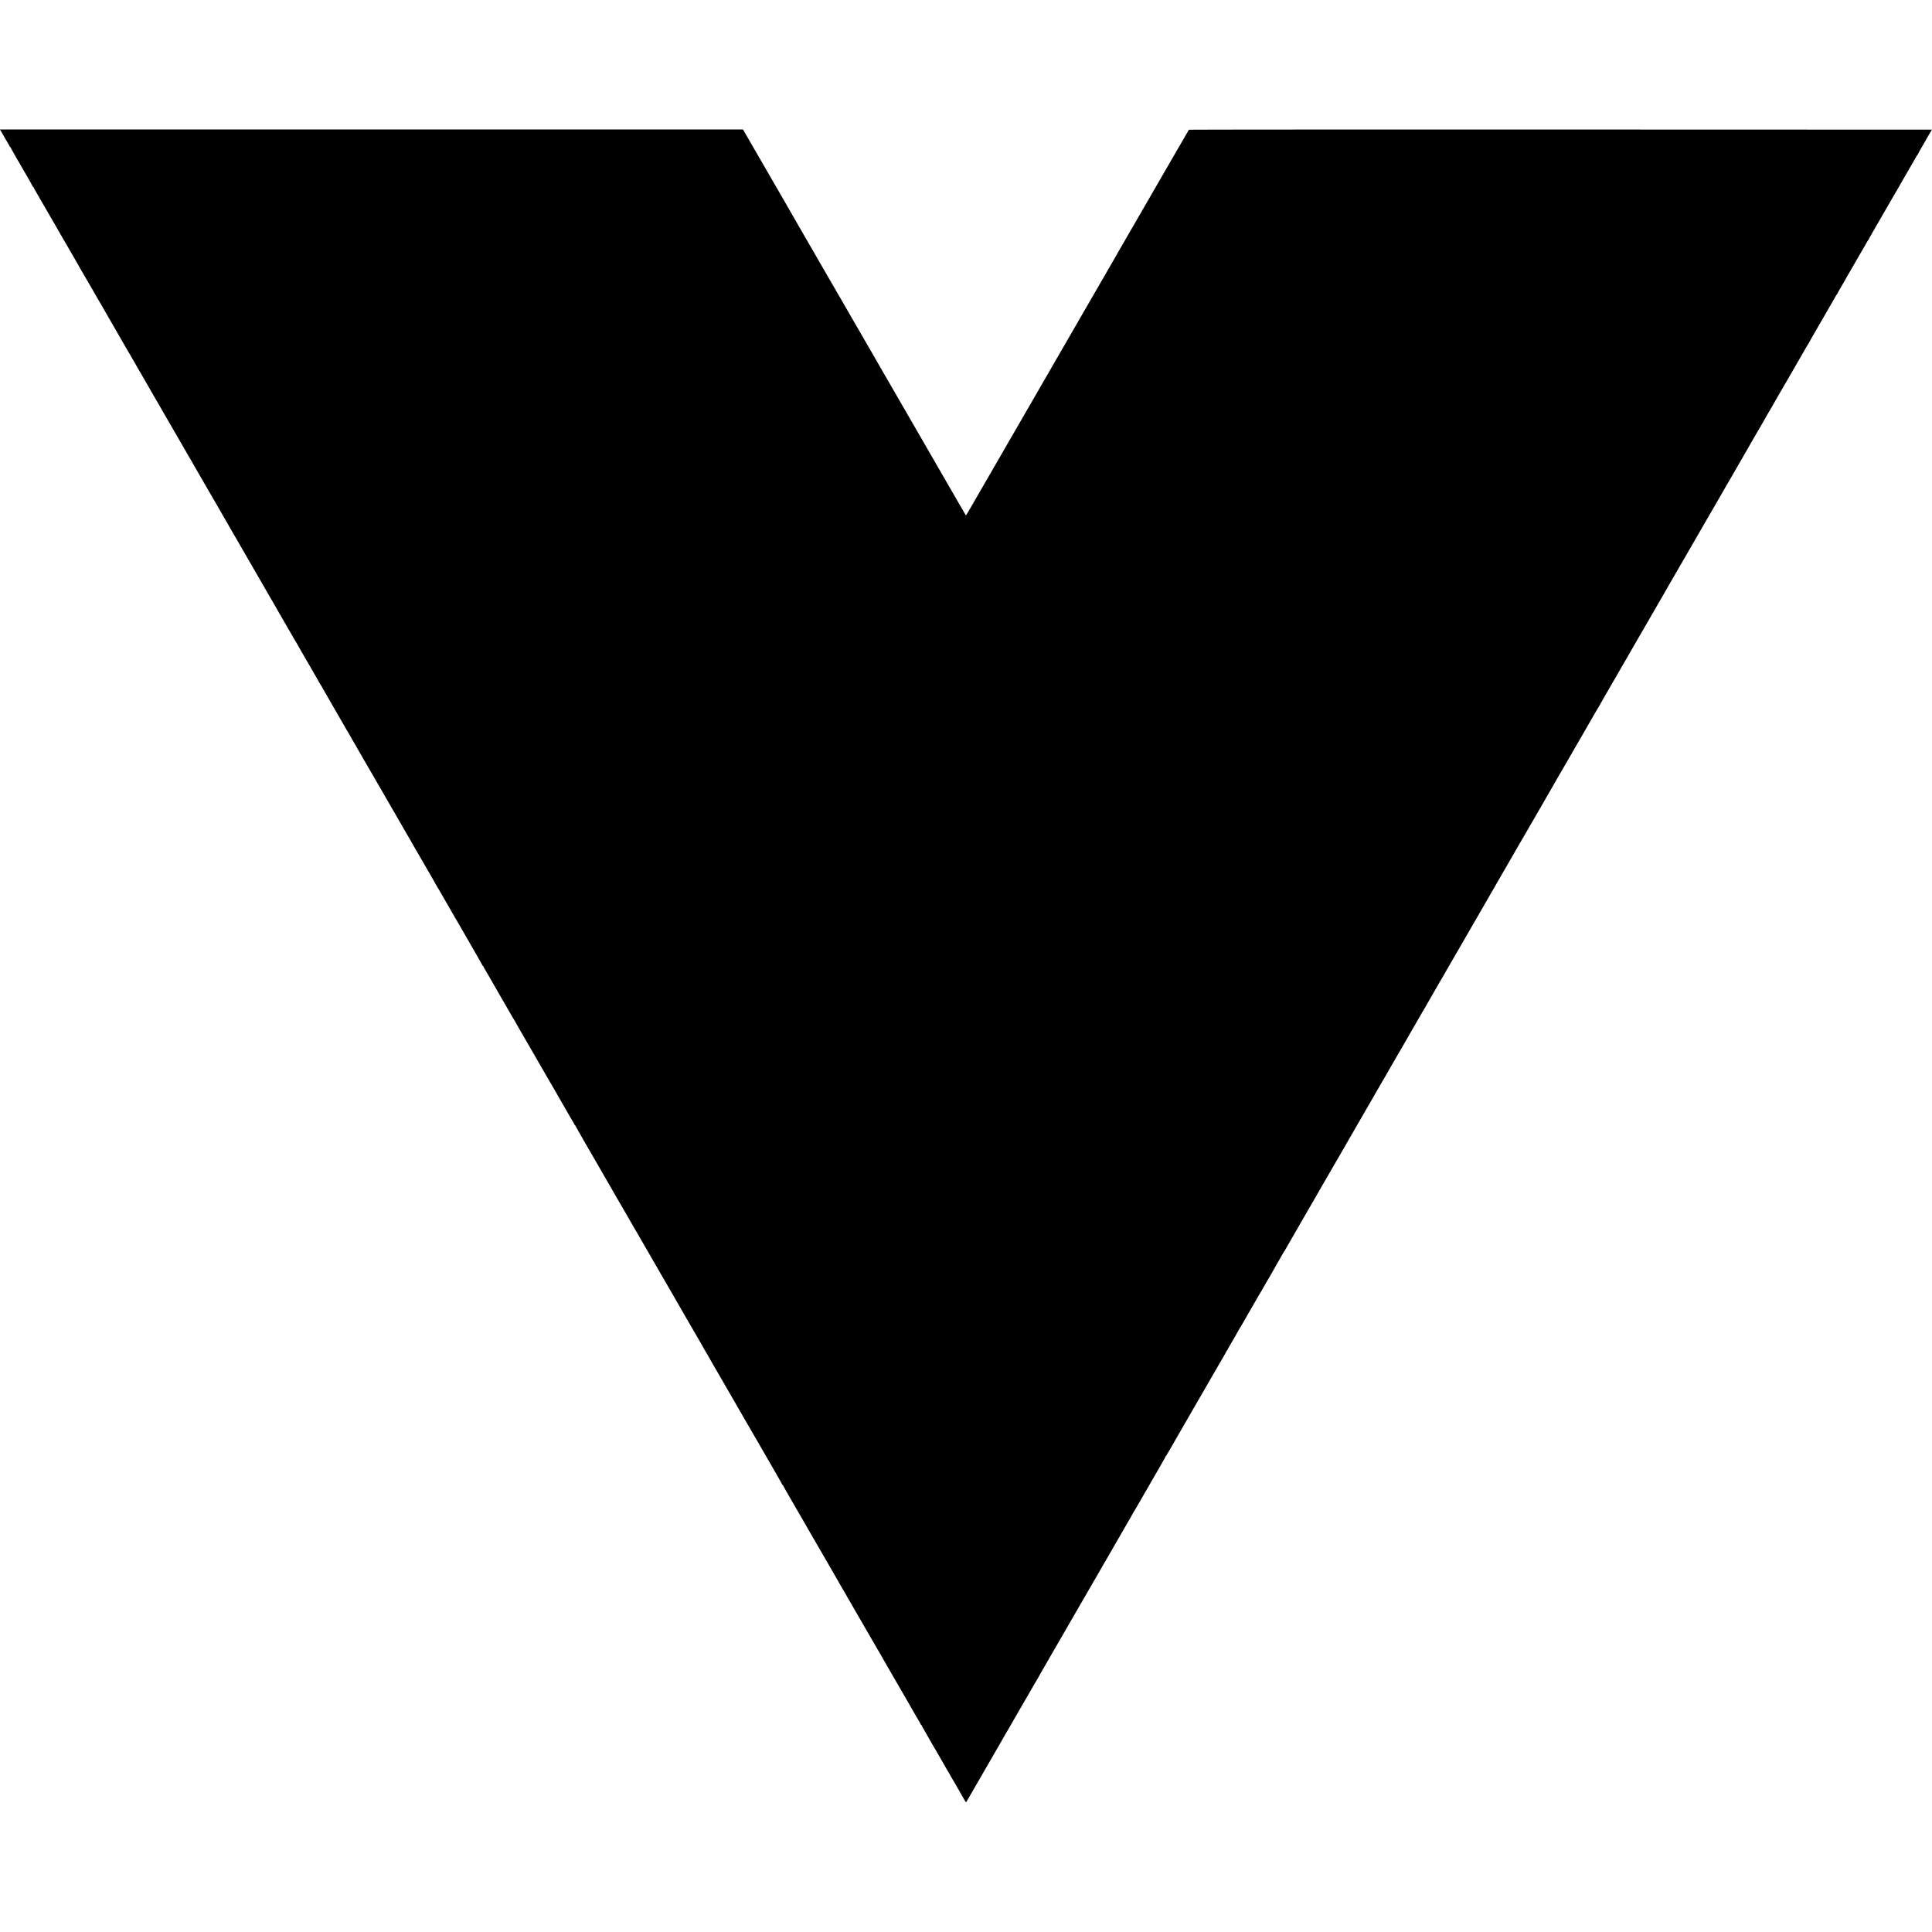
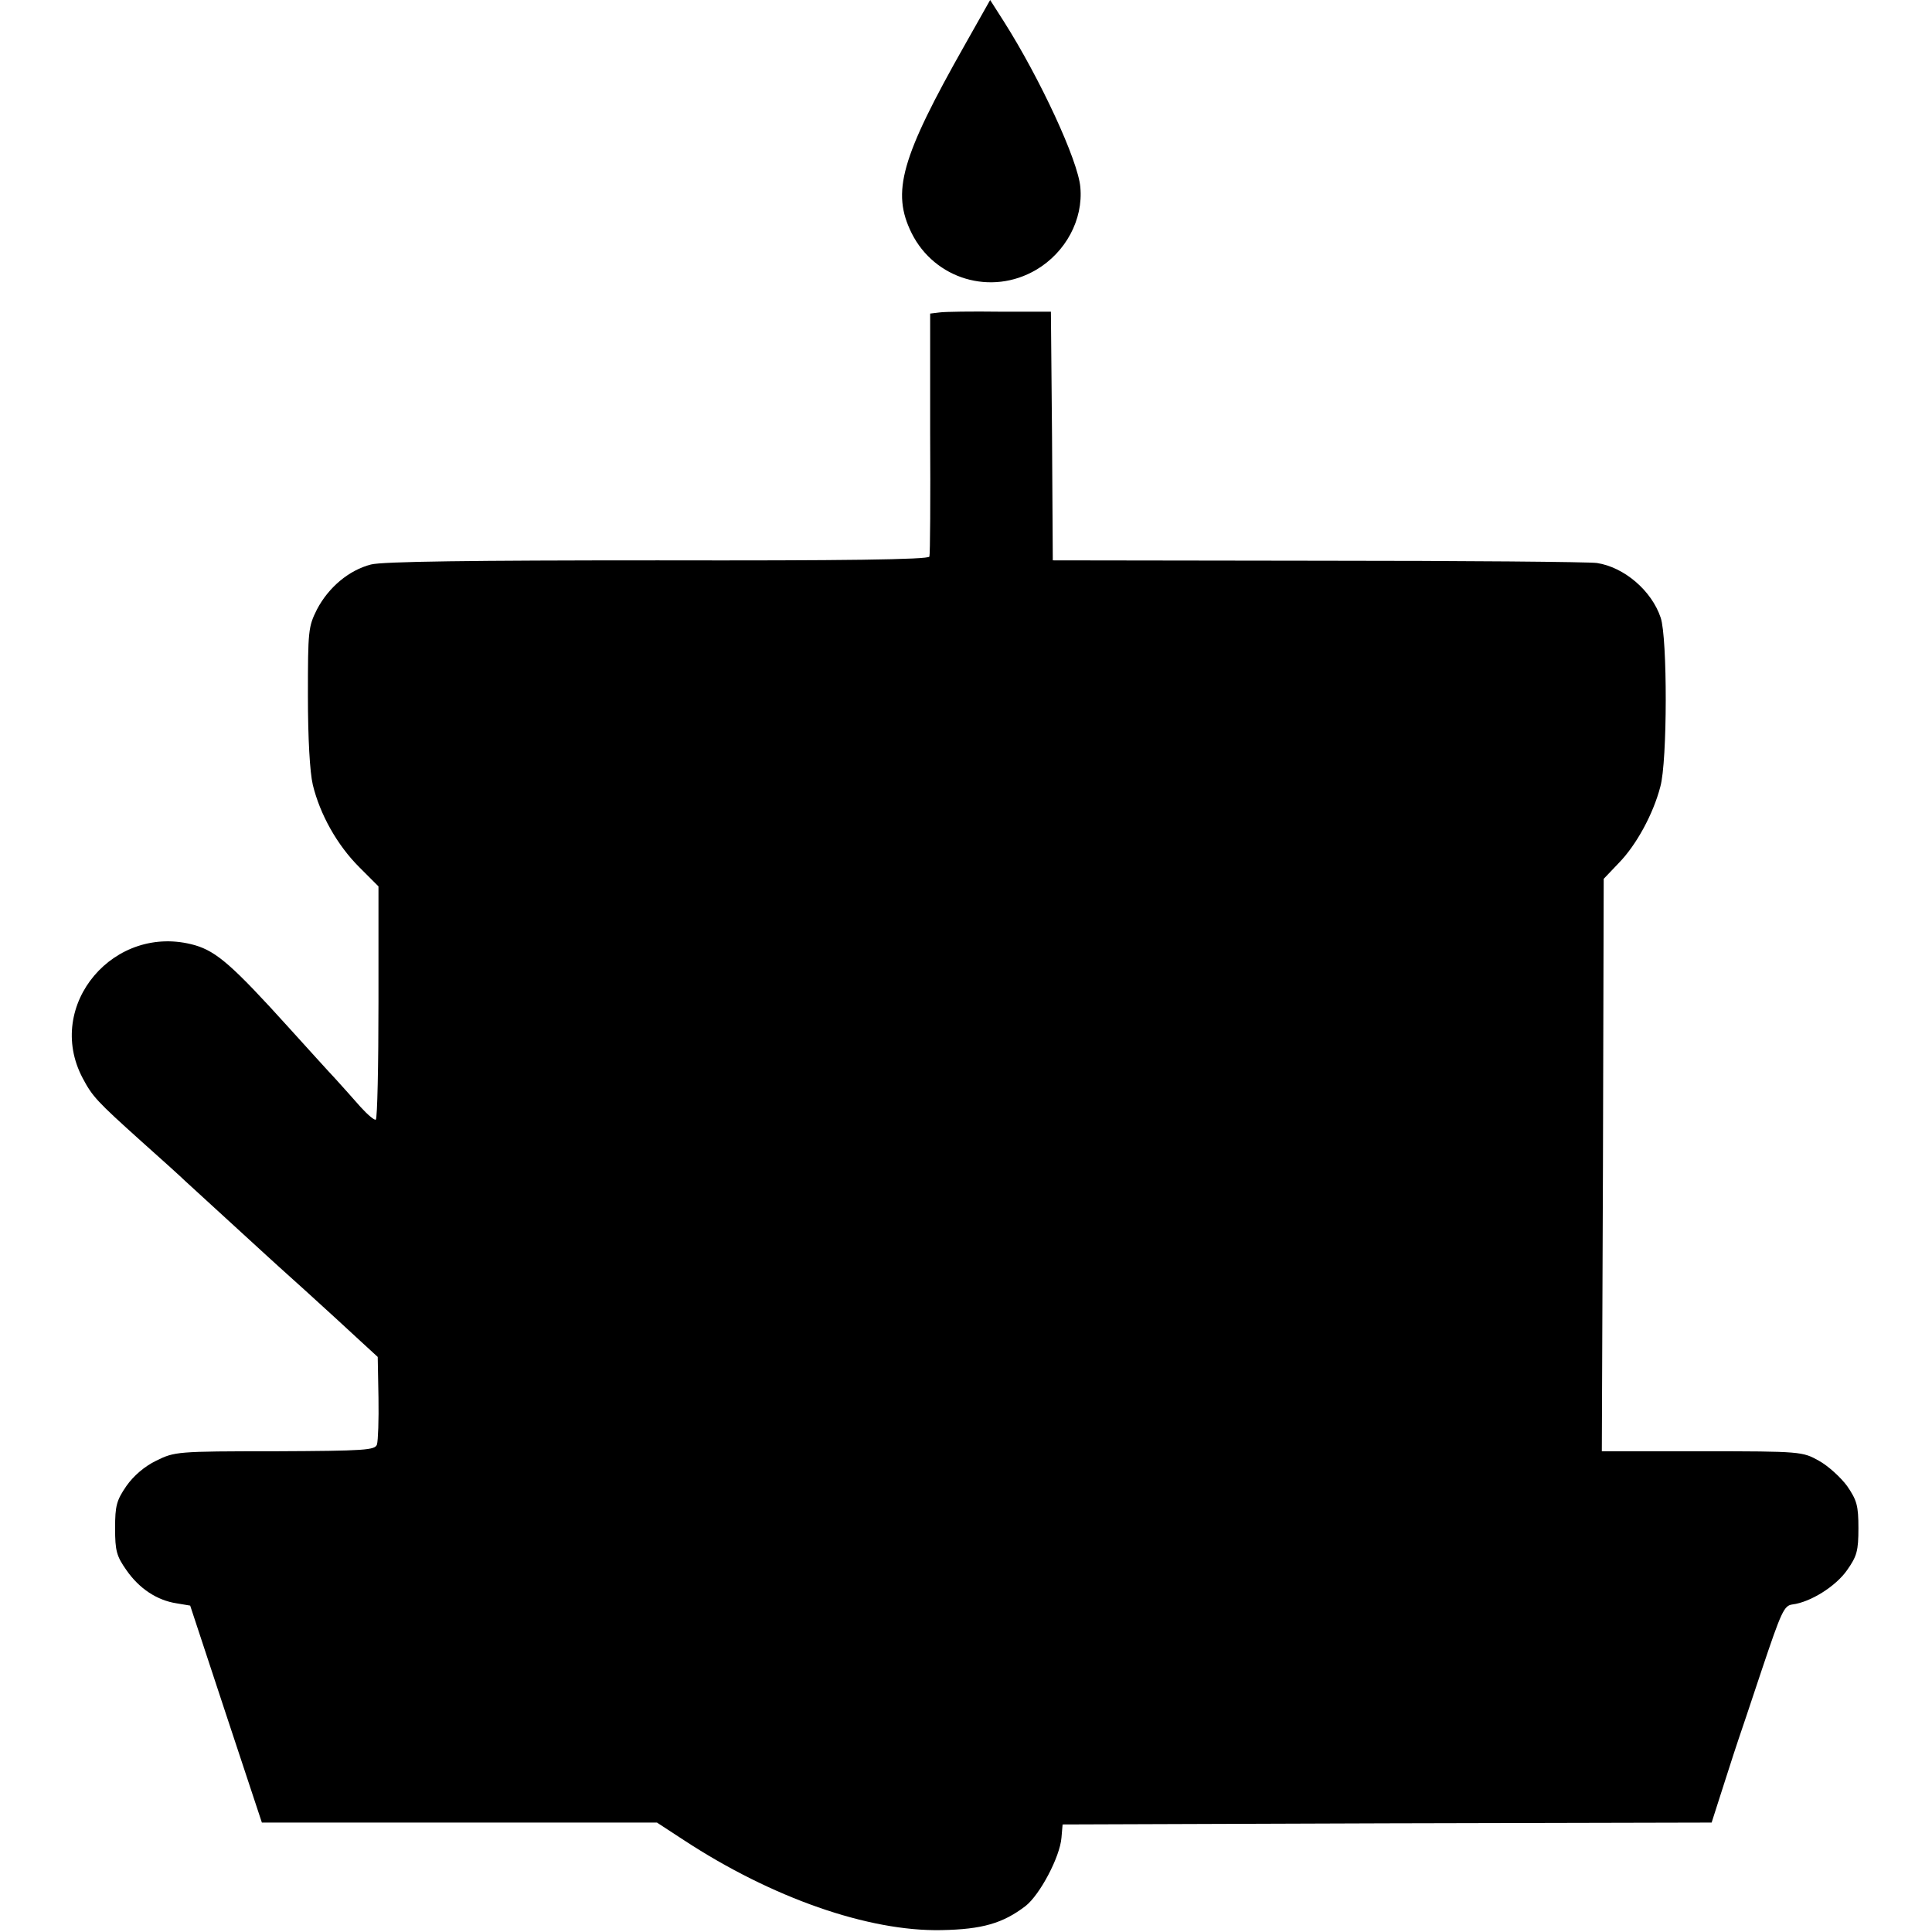
- <svg xmlns="http://www.w3.org/2000/svg" version="1.0" width="16pt" height="16pt" viewBox="0 0 16 16" preserveAspectRatio="xMidYMid meet">
-   <g transform="translate(0,16) scale(0.00032,-0.00032)" fill="#000000" stroke="none">
-     <path d="M18 46618 c45 -75 122 -207 122 -211 0 -2 25 -45 55 -95 30 -50 55 -96 55 -102 0 -5 5 -10 10 -10 6 0 10 -4 10 -9 0 -5 73 -135 161 -288 89 -153 173 -298 187 -323 14 -25 32 -57 41 -72 88 -149 187 -324 189 -335 2 -7 8 -13 13 -13 5 0 9 -4 9 -10 0 -5 46 -89 103 -187 175 -302 490 -846 507 -876 8 -16 20 -36 25 -45 28 -46 290 -498 339 -585 13 -23 74 -129 136 -236 61 -107 123 -215 137 -240 14 -25 29 -50 33 -56 5 -5 23 -37 40 -70 18 -33 38 -67 44 -75 11 -16 21 -33 63 -109 14 -25 29 -50 33 -56 4 -5 21 -35 38 -65 55 -100 261 -455 269 -465 4 -5 14 -21 20 -35 15 -29 41 -75 103 -180 24 -41 52 -88 60 -105 9 -16 57 -100 107 -185 112 -193 362 -626 380 -660 8 -14 23 -38 33 -55 11 -16 23 -37 27 -45 4 -8 26 -46 48 -85 23 -38 53 -90 67 -115 46 -81 64 -113 178 -310 62 -107 121 -210 132 -227 37 -67 56 -99 85 -148 16 -27 32 -57 36 -65 4 -8 15 -27 25 -42 9 -15 53 -89 96 -165 44 -76 177 -307 296 -513 120 -206 268 -463 330 -570 131 -227 117 -203 200 -348 36 -62 73 -125 82 -140 10 -15 21 -34 25 -42 4 -8 20 -37 36 -65 17 -27 38 -65 48 -82 49 -85 64 -111 87 -153 13 -25 28 -49 32 -55 4 -5 78 -134 165 -285 87 -151 166 -288 176 -305 10 -16 26 -43 35 -59 9 -17 125 -217 257 -445 132 -229 253 -441 270 -471 17 -30 45 -79 64 -108 18 -29 33 -54 33 -57 0 -2 20 -37 44 -77 24 -40 123 -212 221 -383 97 -170 190 -330 205 -355 16 -25 39 -65 53 -90 13 -25 81 -144 152 -265 70 -121 137 -238 150 -260 12 -22 37 -65 55 -95 18 -30 43 -73 55 -95 12 -22 48 -85 80 -140 77 -132 163 -280 190 -330 13 -22 71 -123 130 -225 59 -102 116 -199 126 -217 10 -17 29 -50 43 -72 15 -22 26 -43 26 -45 0 -2 27 -50 60 -106 33 -56 60 -103 60 -105 0 -2 55 -98 90 -155 8 -14 182 -316 239 -414 13 -22 45 -79 72 -124 27 -46 49 -86 49 -89 0 -2 14 -24 30 -48 16 -24 30 -46 30 -49 0 -5 74 -135 100 -176 5 -8 24 -42 43 -75 50 -88 58 -101 262 -455 104 -179 199 -345 213 -370 14 -25 28 -49 32 -55 4 -5 17 -26 28 -45 10 -19 62 -109 114 -200 114 -197 133 -230 170 -295 16 -27 33 -57 38 -65 17 -28 96 -165 103 -180 4 -8 16 -28 26 -45 10 -16 77 -131 148 -255 72 -124 181 -313 243 -420 62 -107 121 -209 131 -227 35 -62 323 -560 392 -678 38 -66 83 -145 100 -175 16 -30 33 -59 37 -65 4 -5 17 -27 29 -47 34 -61 56 -100 90 -156 17 -29 31 -55 31 -57 0 -2 17 -32 39 -67 21 -35 134 -229 251 -433 117 -203 235 -407 261 -451 27 -45 49 -85 49 -88 0 -4 8 -19 19 -34 15 -21 200 -341 309 -533 10 -19 33 -58 51 -87 17 -29 31 -54 31 -56 0 -2 25 -44 55 -94 30 -50 55 -95 55 -98 0 -4 6 -15 14 -23 7 -9 27 -41 43 -71 17 -30 170 -297 342 -594 171 -296 311 -542 311 -547 0 -5 5 -9 10 -9 6 0 10 -4 10 -10 0 -5 22 -47 49 -92 27 -46 58 -99 68 -118 24 -43 81 -140 93 -160 5 -8 66 -114 135 -235 69 -121 130 -227 135 -235 12 -21 259 -447 283 -490 10 -19 28 -47 38 -62 11 -14 19 -29 19 -32 0 -3 37 -69 83 -148 99 -170 305 -526 337 -583 13 -22 31 -53 41 -70 11 -16 22 -37 26 -45 7 -14 82 -146 103 -180 14 -24 181 -311 205 -355 13 -22 46 -80 75 -130 29 -49 64 -110 78 -135 14 -25 51 -88 82 -140 31 -52 59 -102 63 -110 4 -8 18 -33 31 -55 205 -353 284 -489 309 -535 17 -30 45 -78 62 -106 18 -28 36 -60 39 -72 4 -12 12 -22 17 -22 5 0 9 -4 9 -10 0 -5 109 -197 241 -427 133 -230 250 -431 259 -448 51 -90 222 -385 280 -485 37 -63 78 -135 92 -160 14 -25 67 -117 118 -205 51 -88 101 -175 111 -193 34 -58 55 -95 149 -257 51 -88 101 -173 110 -190 9 -16 76 -131 147 -255 72 -124 140 -241 151 -260 61 -108 281 -489 355 -615 38 -66 77 -133 87 -150 35 -63 91 -161 100 -175 14 -23 99 -169 128 -220 54 -97 135 -235 142 -245 4 -5 20 -32 35 -60 26 -48 238 -416 276 -480 10 -16 26 -46 37 -65 30 -53 382 -661 403 -695 10 -16 22 -37 26 -45 4 -8 26 -48 50 -88 24 -41 43 -75 43 -77 0 -2 22 -40 50 -85 27 -45 50 -84 50 -86 0 -3 38 -69 83 -147 84 -142 302 -520 340 -587 10 -19 34 -60 52 -90 18 -30 44 -75 57 -100 14 -25 45 -79 70 -120 25 -41 56 -96 70 -121 14 -25 77 -133 138 -240 62 -107 122 -210 132 -229 25 -43 310 -535 337 -581 11 -19 26 -45 34 -59 17 -32 238 -414 266 -460 11 -19 24 -41 28 -49 3 -7 75 -133 160 -278 84 -146 153 -269 153 -274 0 -5 5 -9 10 -9 6 0 10 -4 10 -10 0 -5 82 -150 181 -322 182 -314 201 -346 240 -415 12 -21 80 -139 152 -263 71 -124 141 -245 155 -270 14 -25 28 -49 32 -55 6 -8 145 -248 220 -380 37 -66 209 -362 229 -395 11 -19 24 -42 28 -49 4 -8 67 -118 140 -243 73 -125 133 -230 133 -233 0 -2 15 -28 33 -57 19 -29 47 -78 64 -108 17 -30 53 -93 79 -139 53 -90 82 -141 157 -272 82 -142 115 -199 381 -659 142 -245 268 -463 281 -485 12 -22 71 -125 132 -230 60 -104 172 -298 248 -430 76 -132 146 -253 156 -270 11 -16 22 -36 26 -44 3 -8 30 -54 60 -103 29 -49 53 -91 53 -93 0 -3 18 -34 40 -70 22 -36 40 -67 40 -69 0 -2 37 -66 81 -142 45 -77 98 -168 119 -204 20 -36 47 -81 58 -100 12 -19 27 -47 33 -62 6 -16 15 -28 20 -28 5 0 9 -4 9 -9 0 -6 63 -118 140 -251 77 -133 140 -243 140 -245 0 -2 18 -33 41 -70 22 -37 49 -83 60 -101 10 -19 29 -51 40 -71 25 -45 109 -189 126 -218 7 -11 17 -29 22 -40 6 -11 22 -38 35 -60 14 -22 37 -62 52 -90 14 -27 35 -62 45 -77 11 -14 19 -29 19 -32 0 -3 18 -35 40 -71 22 -36 40 -67 40 -69 0 -2 19 -35 42 -72 23 -38 55 -94 72 -124 26 -47 139 -244 171 -298 6 -9 21 -36 34 -60 28 -48 37 -51 51 -19 6 12 19 36 29 52 10 17 27 46 38 65 11 19 104 181 208 360 103 179 199 345 213 370 14 25 42 74 64 109 21 34 38 65 38 67 0 2 18 33 40 69 22 36 40 67 40 69 0 3 177 310 199 346 16 26 136 234 140 244 2 5 25 44 52 88 27 44 49 81 49 84 0 2 18 34 40 70 22 36 40 67 40 69 0 2 20 36 43 77 35 58 169 289 297 513 9 17 50 86 90 155 40 69 86 150 103 180 16 30 35 62 41 70 6 8 16 24 22 35 35 64 72 129 167 293 59 100 116 199 127 220 11 20 30 53 41 72 43 72 1070 1850 1121 1940 14 25 65 113 113 195 48 83 96 166 107 185 10 19 28 50 38 68 11 18 73 124 137 235 64 111 175 303 246 427 71 124 173 299 225 390 52 91 116 202 143 248 27 45 49 85 49 89 0 4 6 14 14 22 7 9 28 43 46 76 26 47 251 436 378 655 11 19 29 51 40 70 11 19 101 176 201 348 99 172 181 317 181 323 0 5 5 9 10 9 6 0 10 5 10 11 0 6 8 23 18 37 11 15 32 52 49 82 16 30 130 228 253 440 122 212 234 405 248 430 13 25 39 70 57 100 39 65 69 117 130 225 25 44 50 87 55 95 12 19 78 134 220 380 61 107 129 224 150 260 161 277 222 382 246 425 15 28 47 83 71 123 24 41 43 78 43 83 0 5 4 9 8 9 4 0 13 12 19 28 7 15 23 45 36 67 66 110 277 478 277 483 0 3 6 13 14 21 7 9 27 41 43 71 17 30 45 80 63 110 34 57 375 649 394 685 6 11 16 27 22 35 6 8 26 42 44 75 18 33 41 74 51 90 10 17 24 41 32 55 54 97 72 128 88 152 11 14 19 28 19 30 0 3 79 141 175 308 96 167 175 305 175 308 0 3 6 13 14 21 7 9 26 39 41 66 33 60 276 483 338 587 24 40 46 80 50 88 4 8 13 24 20 35 14 23 95 163 125 215 11 19 52 91 92 160 40 69 80 139 90 155 9 17 103 179 207 360 105 182 200 346 211 365 103 181 463 802 489 845 7 11 15 27 19 35 4 8 29 51 55 95 64 110 828 1433 848 1470 9 17 24 41 33 55 9 14 29 48 45 77 15 28 52 93 82 145 30 51 62 107 71 123 17 30 231 398 400 690 51 88 103 179 115 202 12 23 26 48 32 55 6 7 24 38 40 68 17 30 61 107 98 170 37 63 84 144 103 180 19 36 41 72 48 81 8 8 14 18 14 21 0 4 27 51 59 106 32 55 72 124 89 154 16 29 71 125 122 213 51 88 104 180 118 205 13 25 28 50 32 55 4 6 17 26 28 45 11 19 45 80 77 135 31 55 66 116 77 135 11 19 88 152 171 295 401 694 620 1072 650 1125 11 19 87 152 170 295 83 143 158 273 166 288 9 16 21 36 26 45 6 9 31 52 55 96 25 43 54 94 66 115 11 20 95 164 186 321 91 157 173 299 182 315 9 17 26 46 37 65 12 19 66 114 121 210 56 96 108 186 117 200 8 14 24 40 34 59 24 45 383 664 412 713 5 9 17 29 26 45 15 28 120 210 241 419 36 61 68 117 72 125 4 8 12 23 19 34 35 57 245 420 262 453 11 20 35 61 53 90 17 29 32 54 32 56 0 3 28 51 62 108 33 57 70 119 80 138 10 19 23 42 28 50 5 8 32 53 59 100 27 47 149 258 271 470 122 212 234 405 248 430 30 53 62 108 80 135 6 11 15 27 19 35 4 8 85 150 181 315 96 165 187 323 202 350 31 56 116 202 130 225 5 8 25 42 43 75 19 33 92 159 162 280 149 257 157 271 202 350 19 33 38 67 43 75 9 14 228 392 275 475 12 22 55 96 95 165 40 69 80 139 90 155 24 42 202 350 221 383 9 15 27 47 41 72 14 25 75 131 136 236 61 106 121 210 134 232 99 172 271 470 279 482 5 8 23 40 40 70 18 30 81 141 142 245 60 105 121 210 135 235 14 25 71 124 127 220 56 96 143 247 194 335 51 88 96 167 102 175 14 24 180 311 204 355 23 43 340 590 356 615 5 8 50 87 101 175 171 301 517 898 582 1008 25 43 46 81 46 83 0 2 12 23 27 47 14 23 40 67 56 97 16 30 35 62 42 70 7 8 15 22 18 30 4 8 20 38 37 65 16 28 33 57 37 65 6 12 111 196 143 250 5 8 55 95 112 193 57 98 113 195 126 215 12 20 27 46 32 57 6 11 14 27 20 35 5 8 76 130 156 270 80 140 165 287 187 325 23 39 52 90 66 115 13 25 30 52 37 61 8 8 14 18 14 21 0 4 41 77 92 165 50 87 175 302 276 478 101 176 208 360 236 408 28 49 67 117 86 152 19 35 41 70 48 77 6 6 12 15 12 19 0 7 124 224 167 291 12 21 23 40 23 42 0 2 21 40 46 83 26 43 55 92 64 109 54 95 327 568 354 614 19 30 45 75 59 100 71 128 82 145 89 148 4 2 8 8 8 13 0 5 42 82 94 172 311 538 496 858 518 897 14 25 40 70 58 100 18 30 42 71 53 90 10 19 79 139 152 265 73 127 142 246 153 265 10 19 43 76 72 125 29 50 63 108 75 130 65 116 80 140 87 143 4 2 8 8 8 12 0 8 114 212 140 250 6 8 14 24 20 35 5 11 54 97 108 190 l100 170 -9611 3 c-5286 1 -9614 -1 -9618 -5 -5 -6 -419 -719 -619 -1068 -89 -155 -267 -463 -323 -560 -38 -66 -81 -140 -95 -165 -31 -56 -263 -457 -526 -910 -110 -190 -224 -388 -254 -440 -29 -52 -61 -109 -71 -125 -23 -39 -243 -420 -268 -465 -11 -19 -204 -352 -428 -740 -224 -388 -477 -826 -563 -975 -85 -148 -185 -322 -222 -385 -37 -63 -120 -207 -185 -320 -65 -113 -177 -306 -248 -430 -72 -124 -172 -297 -222 -385 -51 -88 -142 -245 -202 -350 -131 -226 -247 -427 -408 -705 -65 -113 -249 -432 -410 -710 -160 -278 -388 -673 -506 -877 -118 -205 -216 -373 -219 -373 -3 0 -52 82 -109 183 -58 100 -144 250 -192 332 -95 164 -402 696 -647 1120 -85 149 -228 396 -317 550 -212 365 -982 1700 -1008 1745 -10 19 -43 76 -72 125 -29 50 -64 110 -77 135 -14 25 -63 110 -110 190 -47 80 -96 165 -110 190 -14 25 -99 171 -188 325 -89 154 -174 300 -188 325 -13 25 -64 113 -112 195 -48 83 -140 242 -205 355 -65 113 -183 317 -263 454 -79 137 -152 264 -163 282 -50 89 -335 583 -354 614 -12 19 -34 58 -50 85 -15 28 -129 226 -253 440 -124 215 -235 408 -247 430 -12 22 -69 121 -127 220 -58 99 -226 389 -373 645 -148 256 -324 561 -392 678 -67 117 -134 232 -147 255 -13 23 -33 59 -46 80 l-22 37 -9615 0 -9615 0 20 -32z" />
+ <svg xmlns="http://www.w3.org/2000/svg" version="1.0" width="512pt" height="512pt" viewBox="0 0 512 512" preserveAspectRatio="xMidYMid meet">
+   <g transform="translate(0,512) scale(0.1,-0.1)" fill="#000000" stroke="none">
+     <path d="M2558 5003 c-171 -302 -196 -392 -142 -501 61 -122 211 -167 330 -97 78 46 125 133 117 219 -6 71 -107 288 -202 438 l-37 58 -66 -117z" />
+     <path d="M2490 4292 l-25 -3 0 -317 c1 -174 0 -322 -2 -327 -2 -8 -232 -11 -720 -10 -492 0 -730 -3 -760 -11 -58 -15 -112 -60 -143 -119 -23 -46 -24 -56 -24 -229 0 -112 5 -202 13 -236 19 -78 64 -159 123 -218 l51 -51 0 -306 c0 -168 -3 -308 -7 -312 -3 -3 -21 12 -41 34 -19 22 -49 55 -67 75 -18 19 -73 80 -122 134 -150 166 -192 202 -249 219 -214 61 -400 -159 -298 -352 26 -49 37 -61 156 -168 55 -49 107 -96 116 -105 13 -12 73 -67 213 -195 6 -6 53 -48 105 -95 52 -47 116 -106 143 -131 l49 -45 2 -108 c1 -58 -1 -114 -4 -124 -5 -15 -30 -17 -271 -18 -260 0 -265 -1 -314 -25 -31 -15 -60 -40 -79 -67 -26 -38 -30 -52 -30 -112 0 -60 4 -74 30 -111 34 -49 81 -80 133 -88 l36 -6 95 -288 95 -287 524 0 523 0 72 -47 c232 -152 488 -242 682 -238 108 2 163 18 223 64 38 30 91 130 95 181 l3 35 860 3 860 2 33 103 c18 56 35 109 38 117 3 8 31 92 62 185 52 155 59 170 81 173 48 6 115 48 145 91 26 37 30 51 30 111 0 60 -4 74 -30 112 -17 23 -51 54 -75 67 -43 24 -47 25 -309 25 l-266 0 3 759 2 758 40 42 c46 47 91 129 110 202 19 67 19 395 1 448 -24 72 -97 134 -169 145 -20 3 -353 6 -739 6 l-703 1 -2 329 -3 330 -135 0 c-74 1 -146 0 -160 -2z" />
  </g>
</svg>
